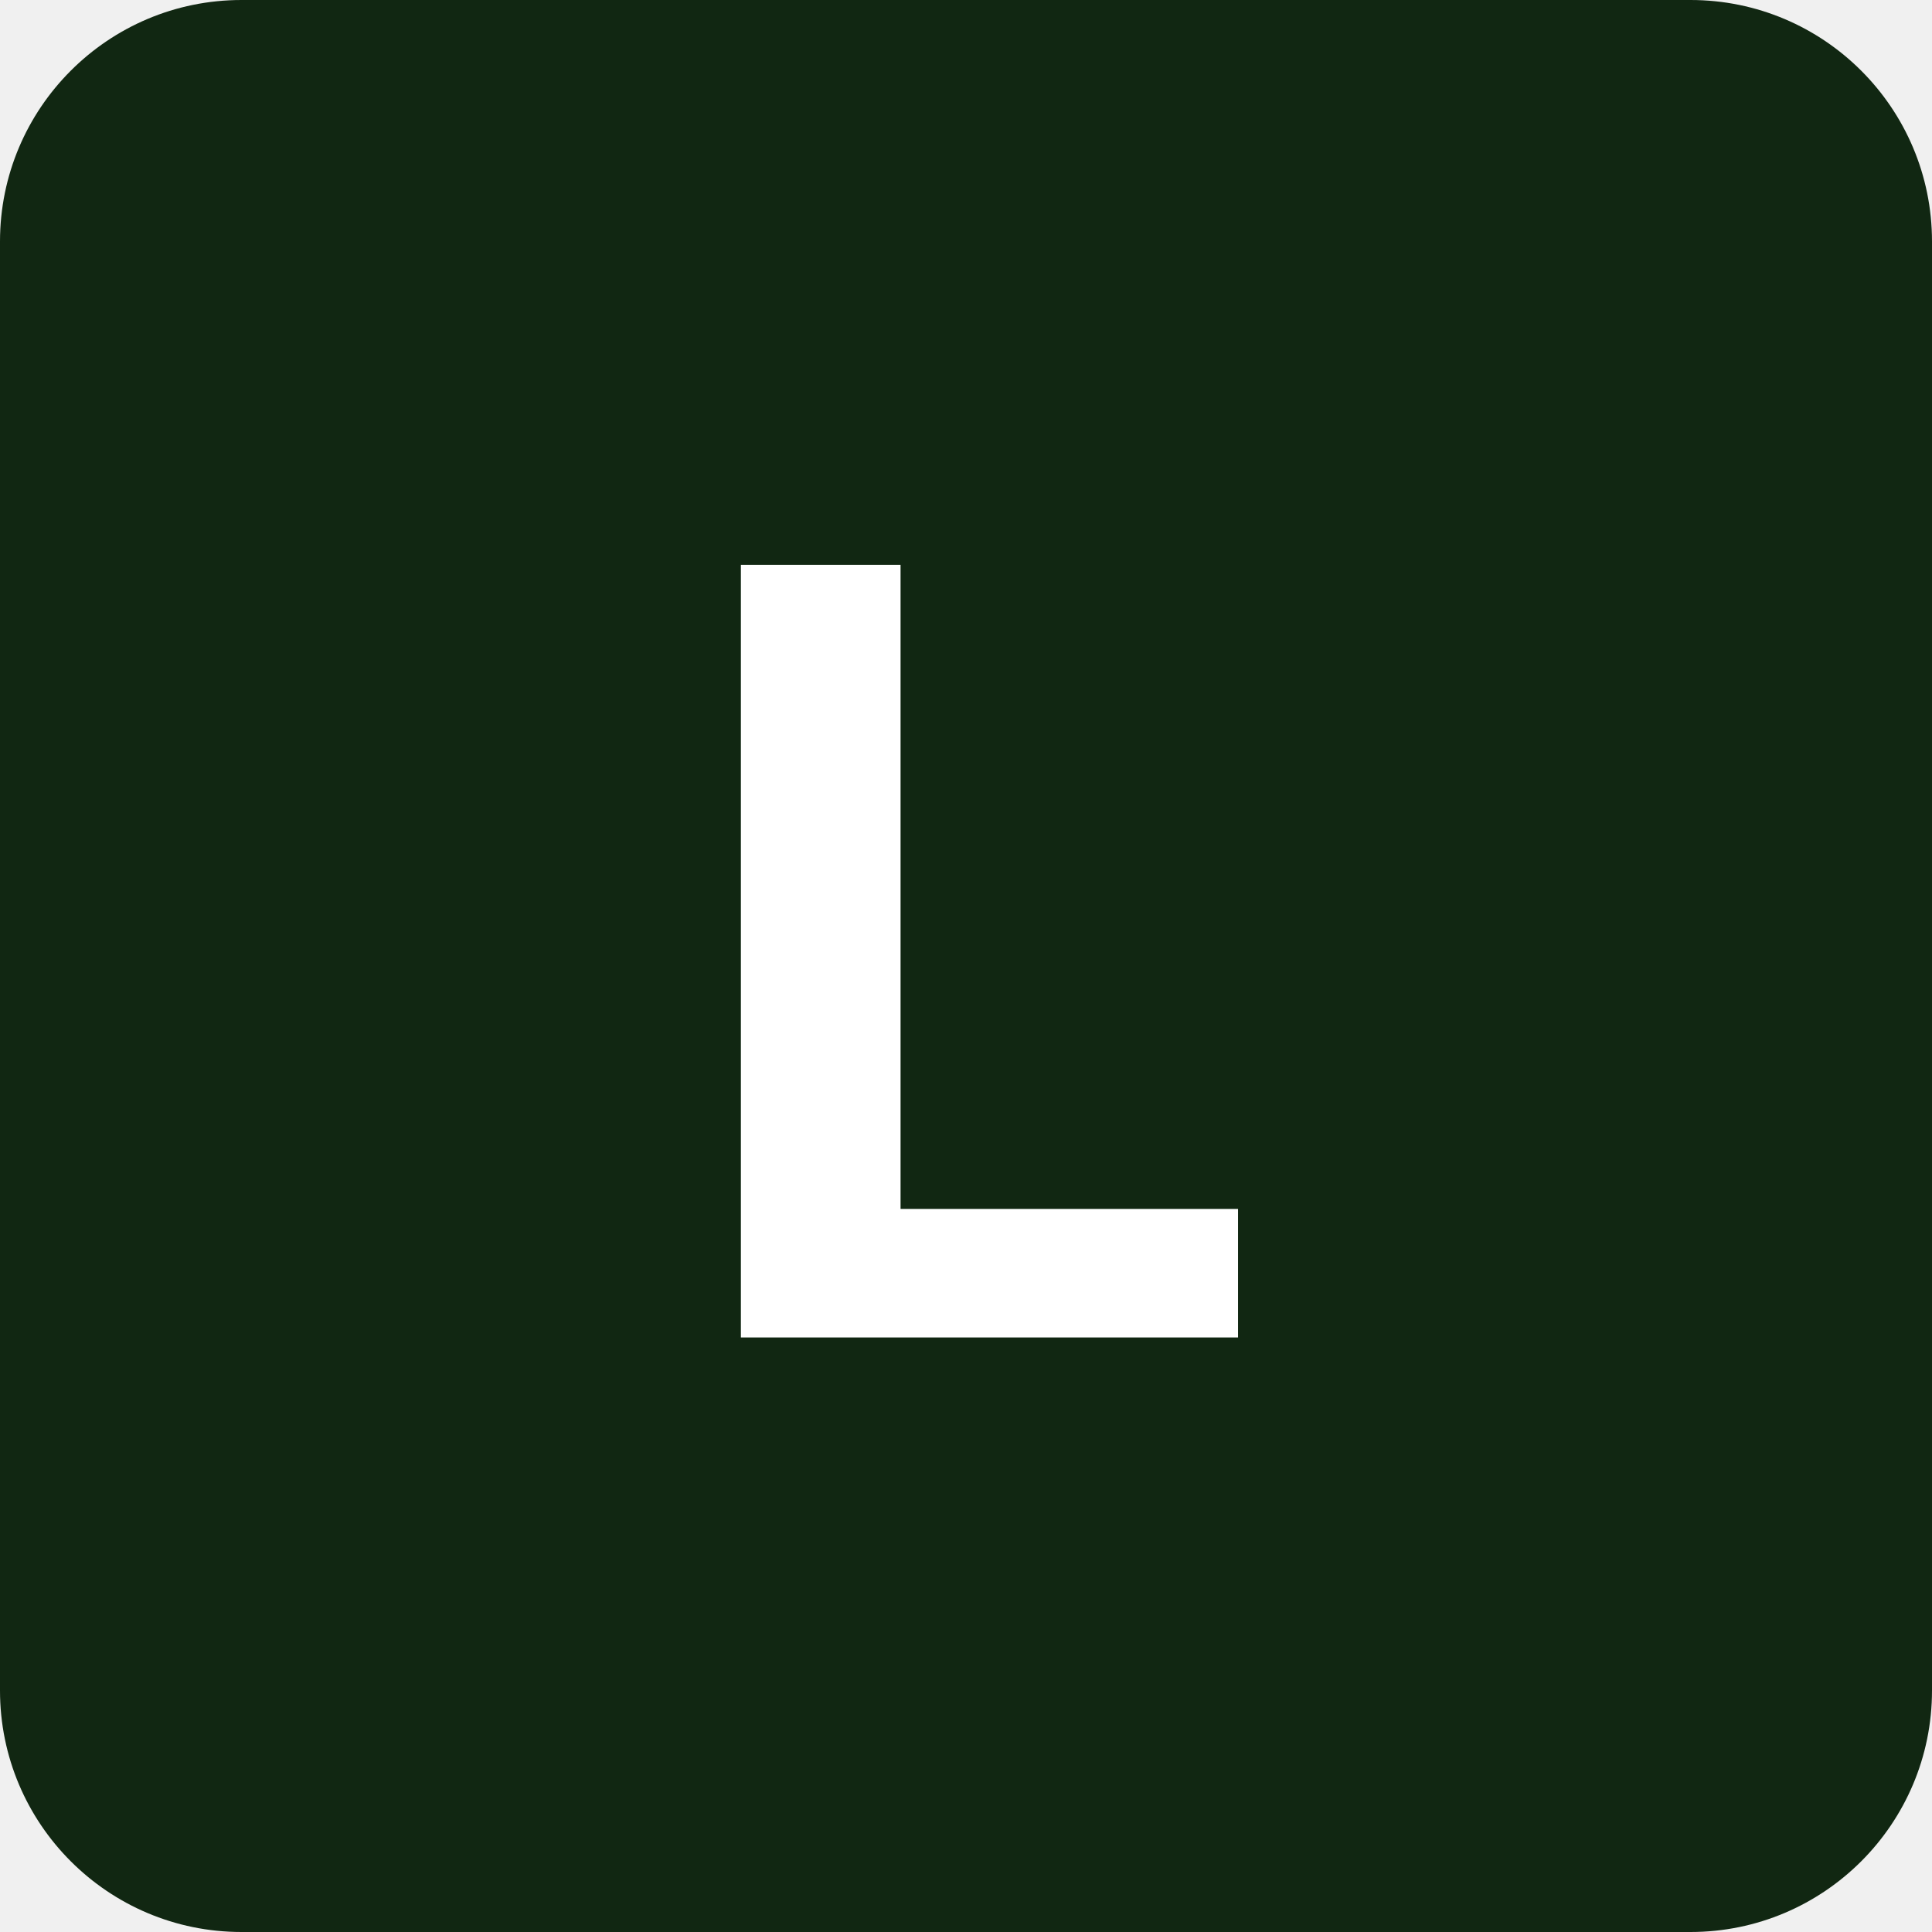
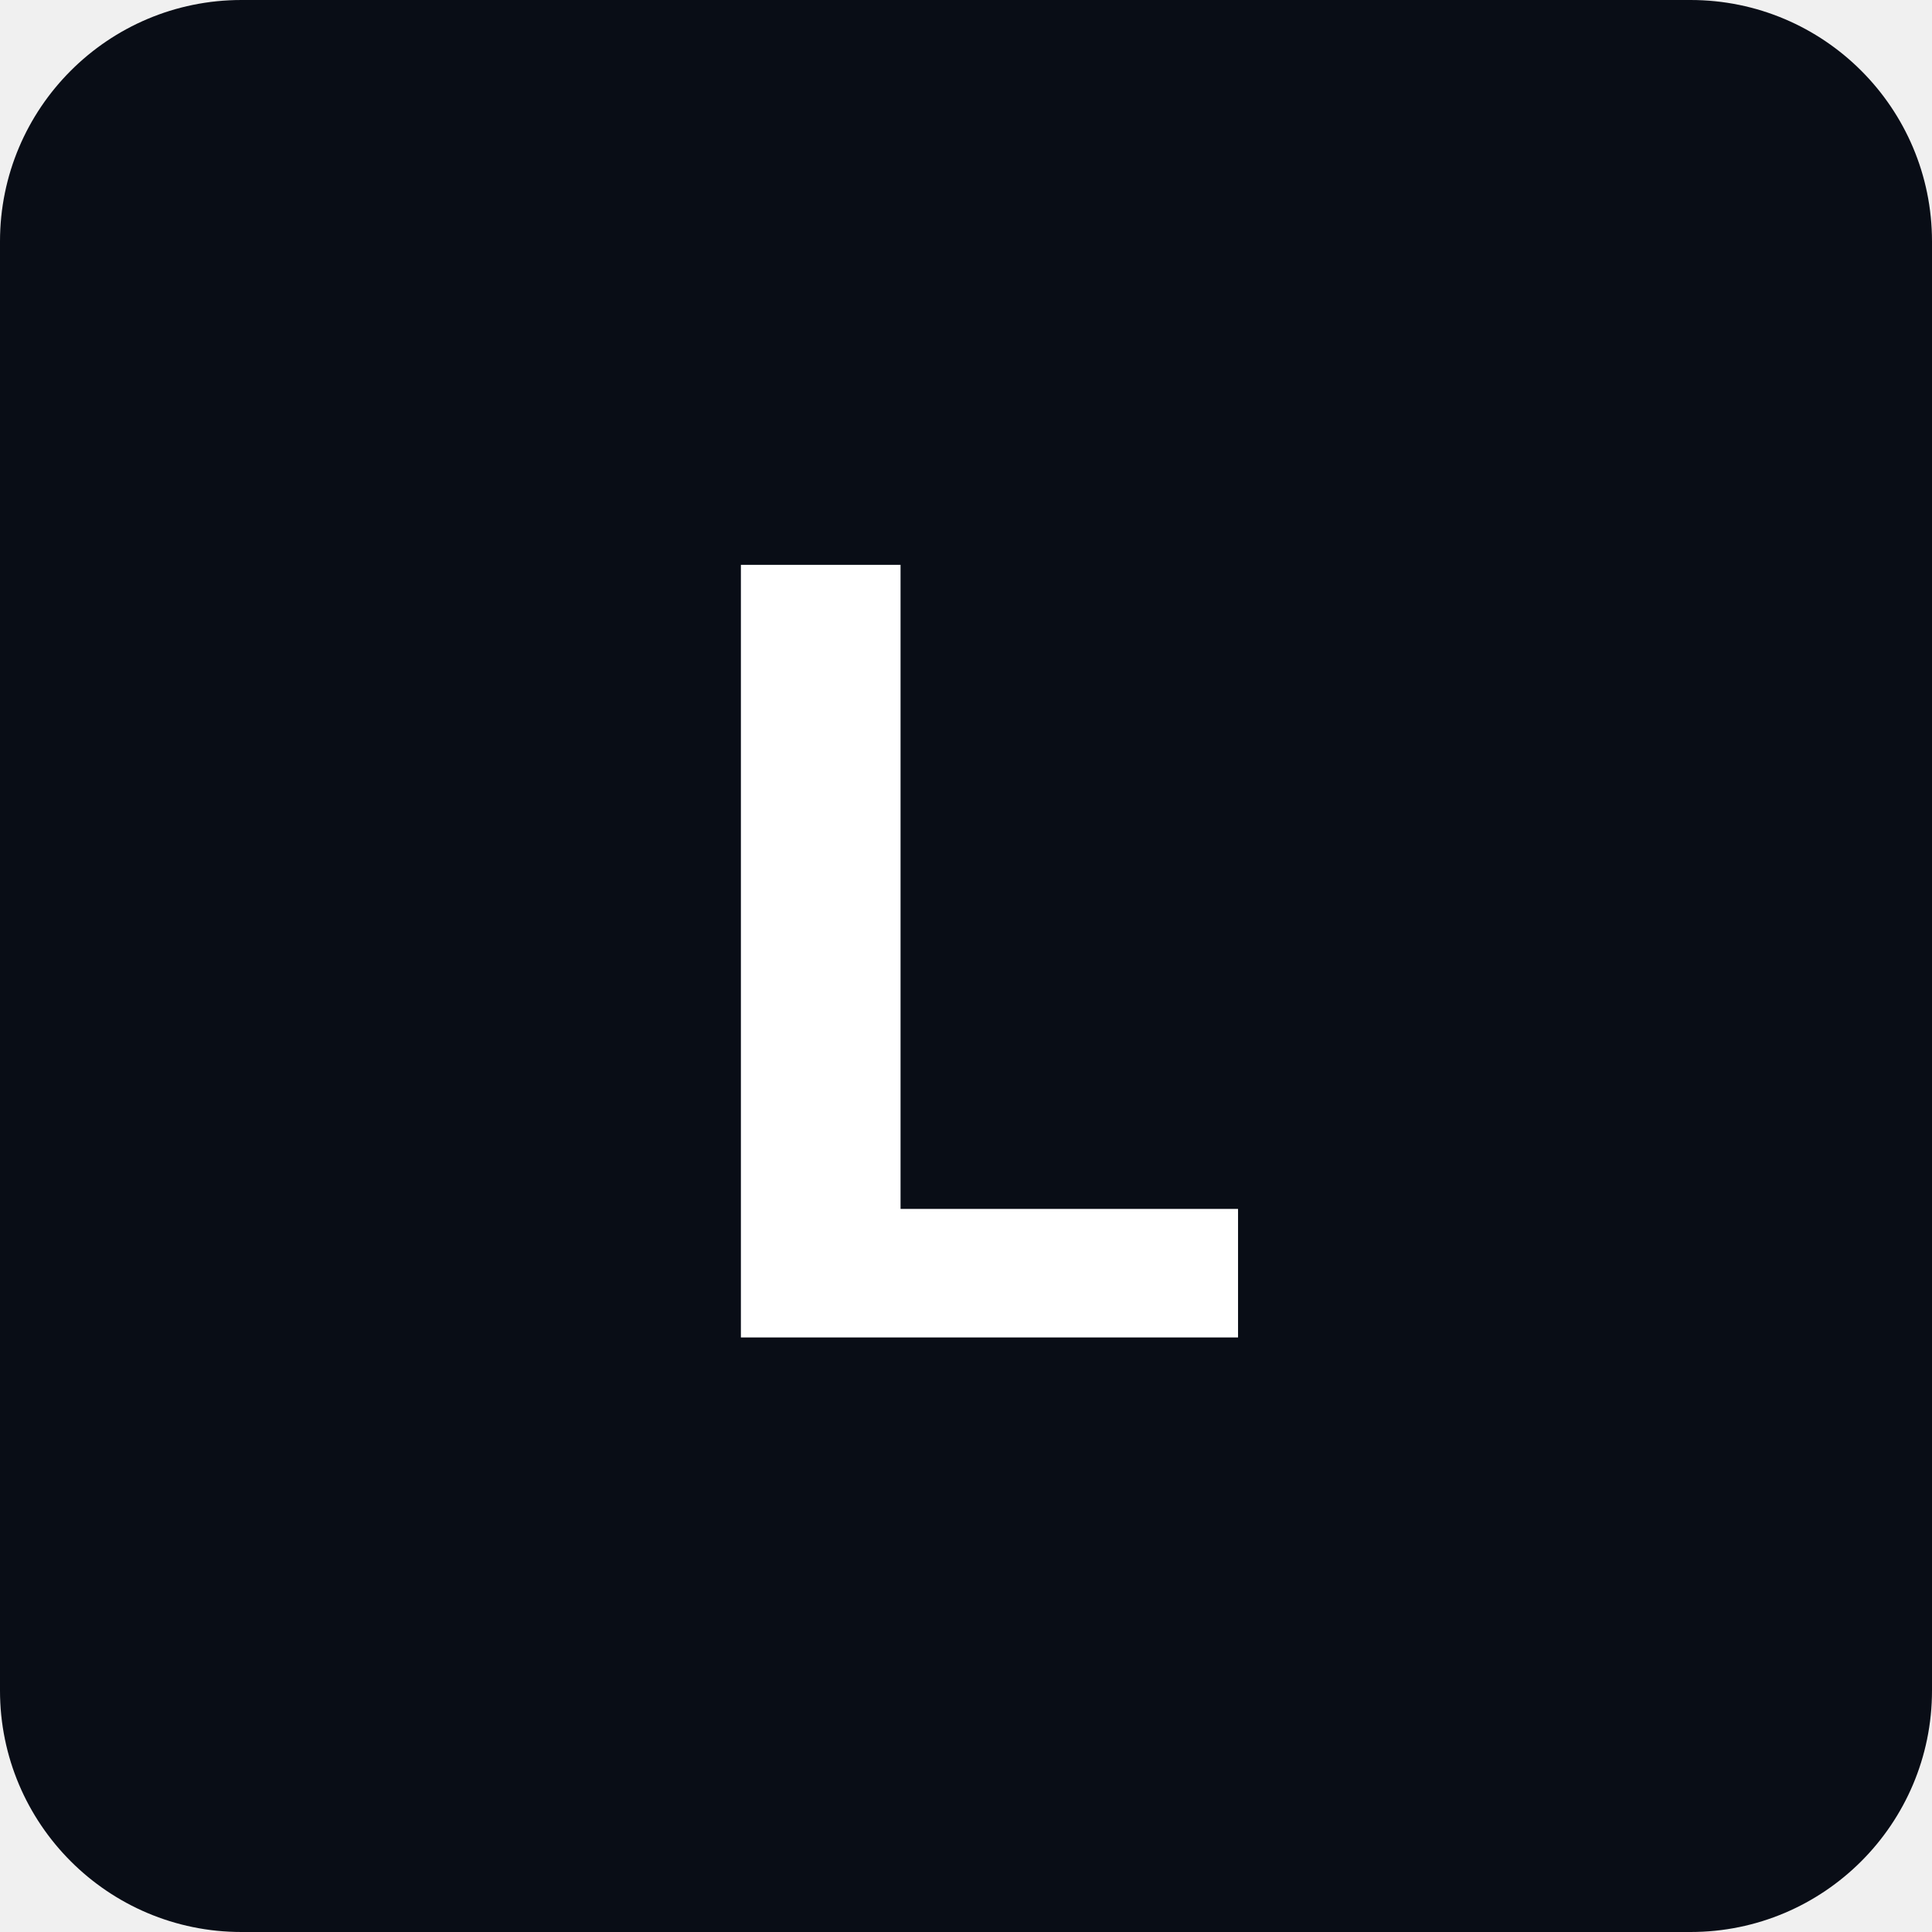
<svg xmlns="http://www.w3.org/2000/svg" viewBox="0 0 128 128" width="128" height="128">
-   <rect width="128" height="128" rx="16" ry="16" fill="#112712" />
+   <rect width="128" height="128" rx="16" ry="16" fill="#090d16" />
  <text x="50%" y="50%" text-anchor="middle" dominant-baseline="central" fill="#FFFFFF" font-family="system-ui, -apple-system, BlinkMacSystemFont, 'Segoe UI', Roboto, sans-serif" font-size="72" font-weight="700">
    L
  </text>
</svg>
